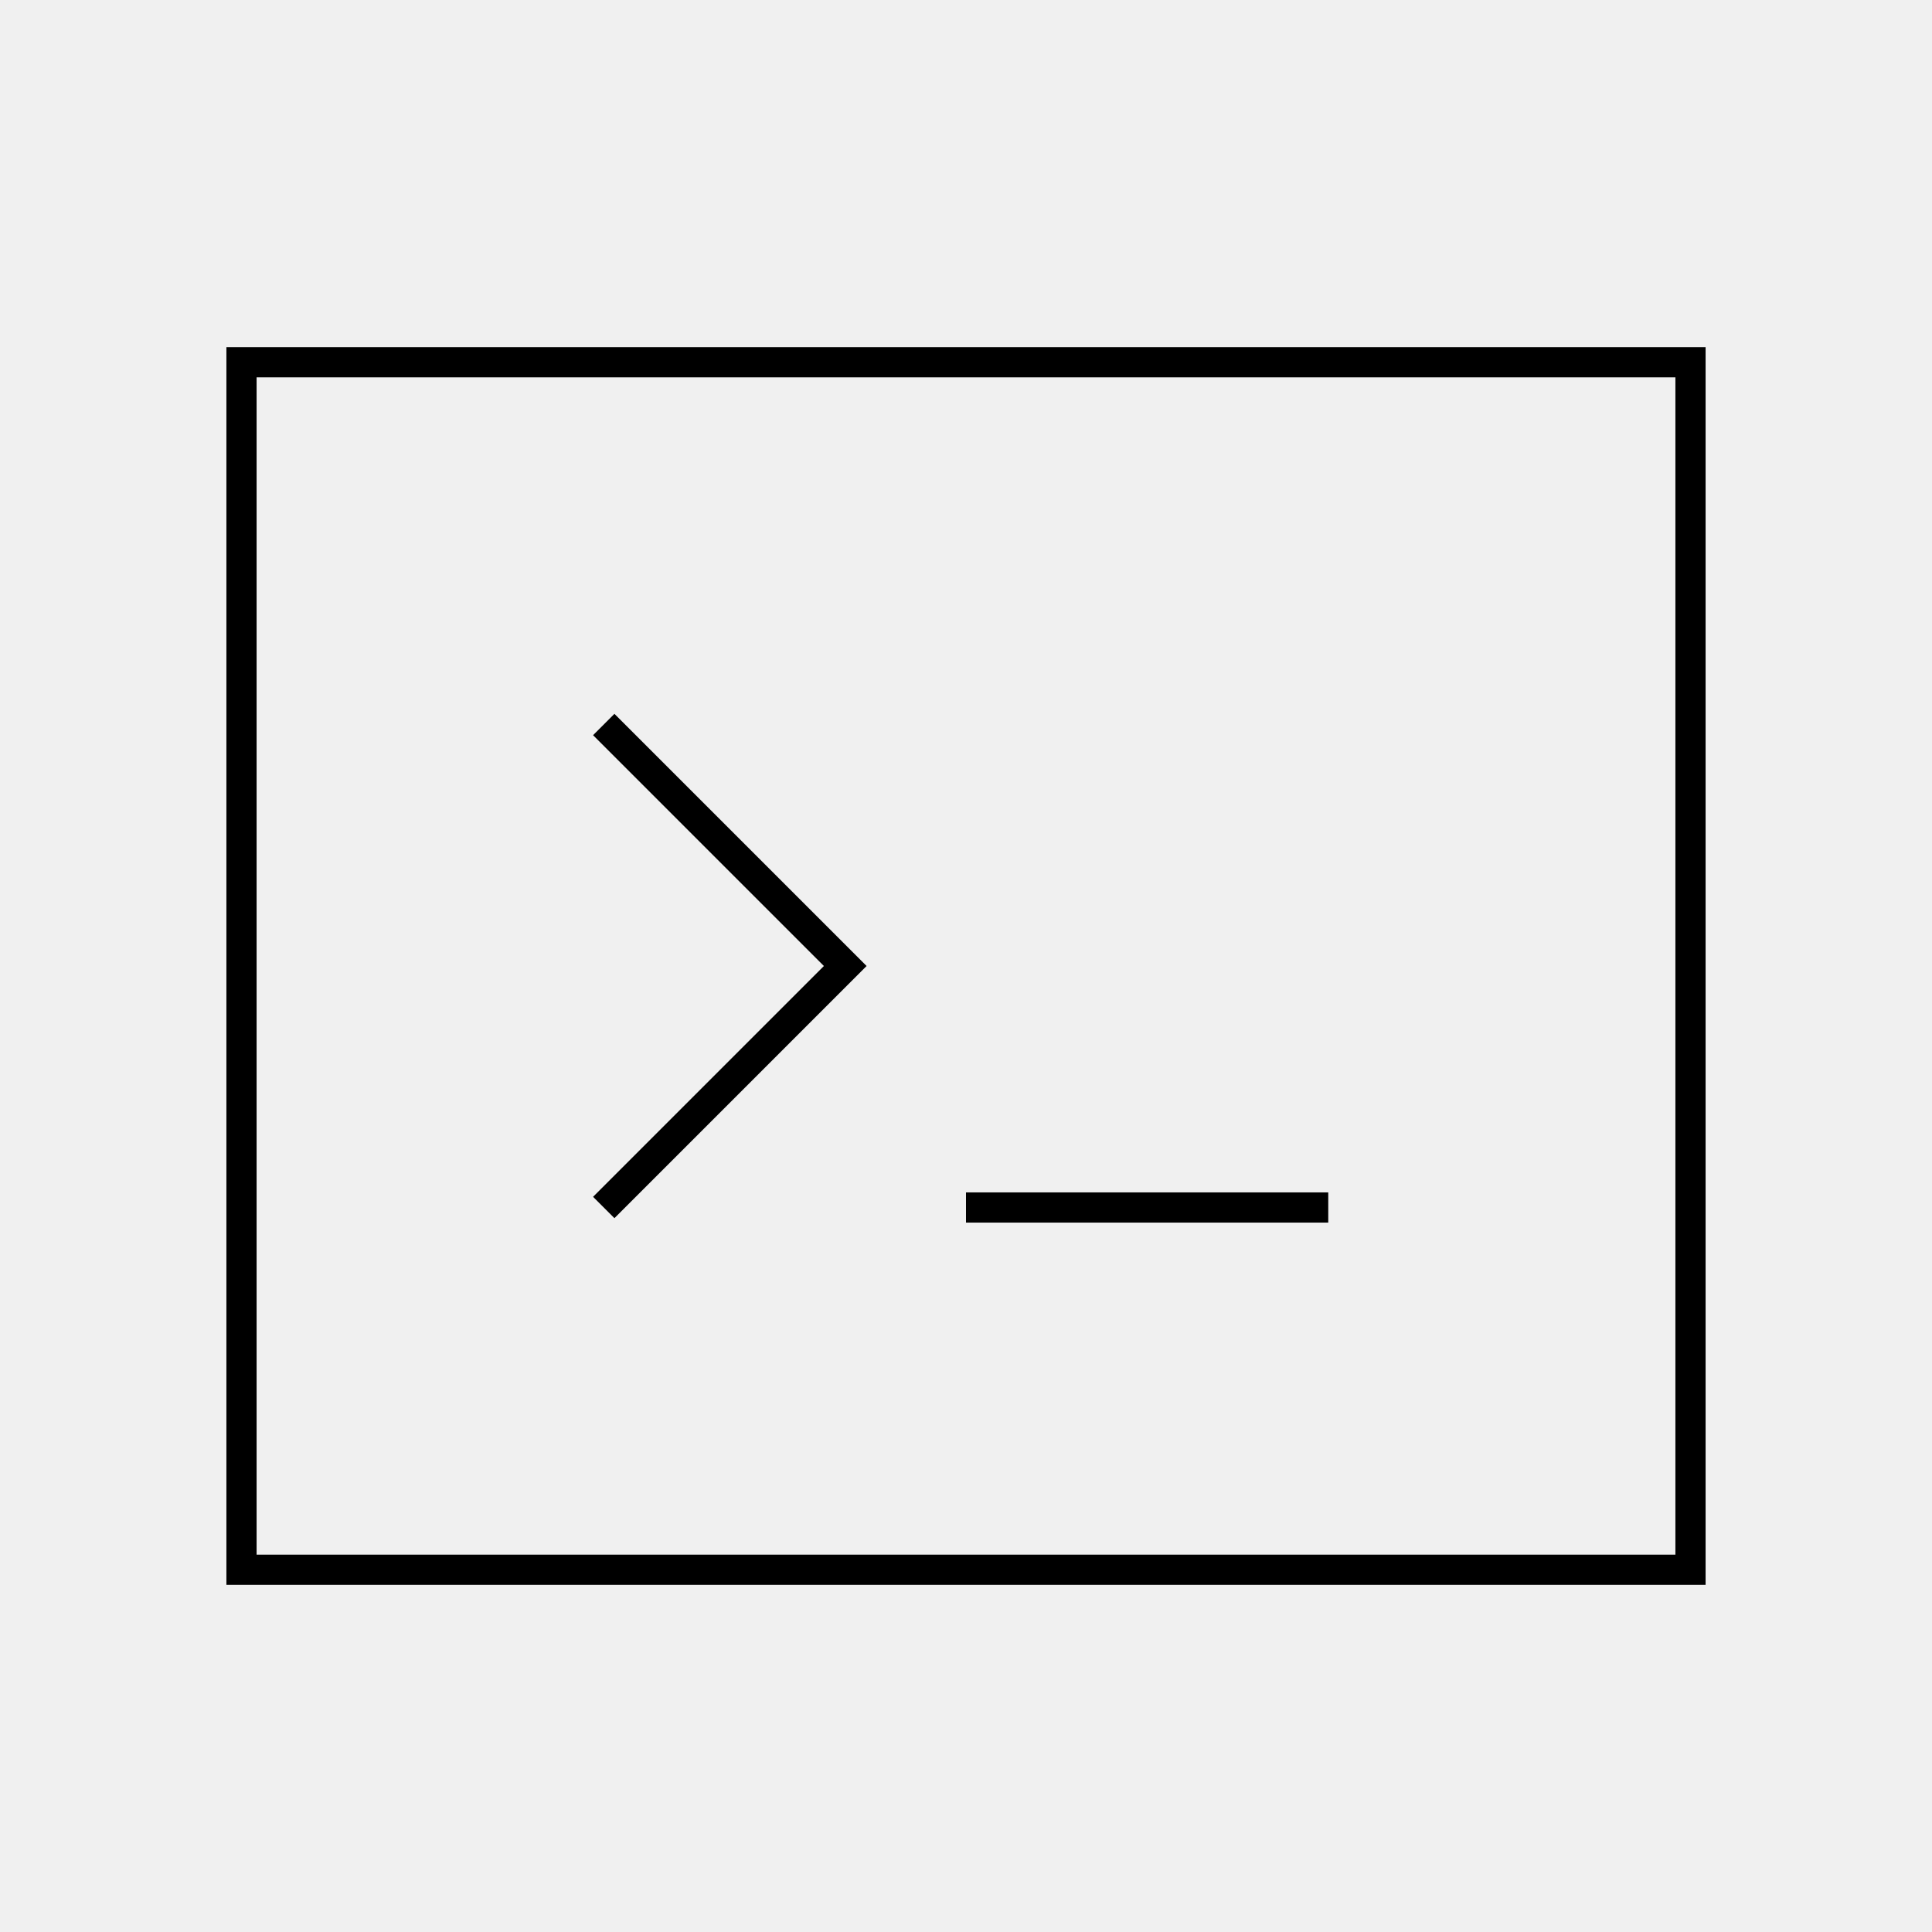
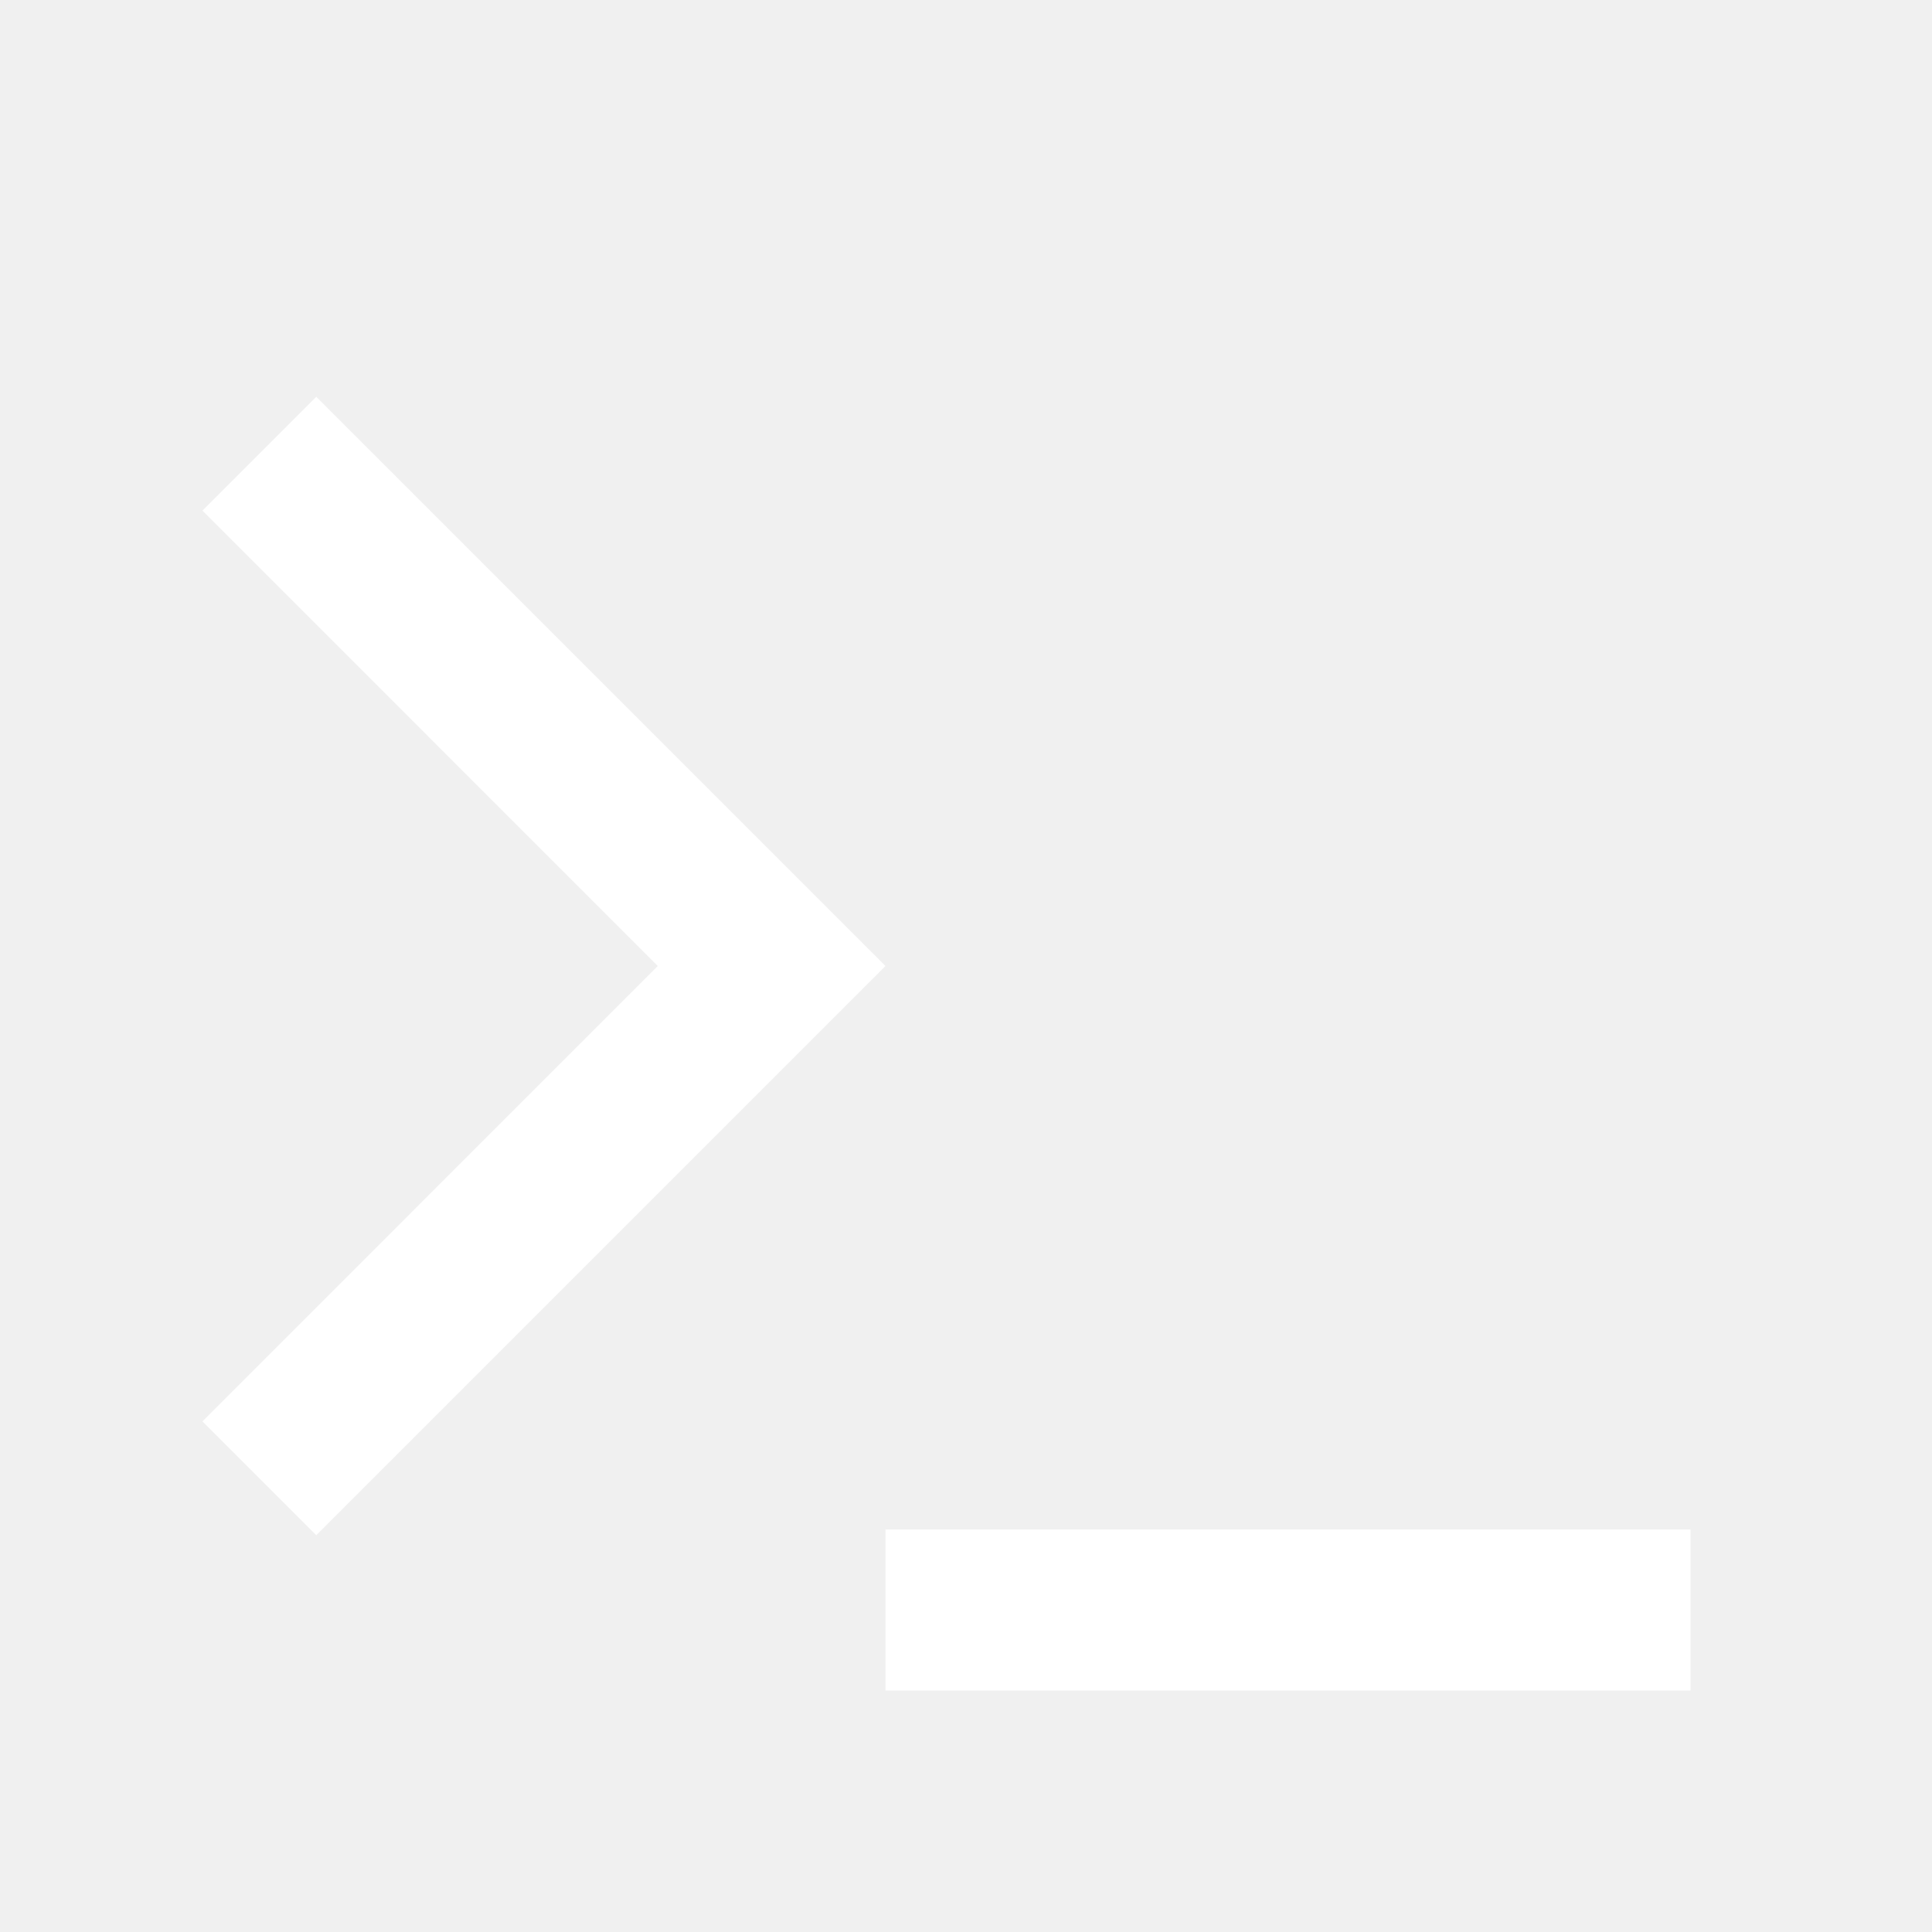
- <svg xmlns="http://www.w3.org/2000/svg" width="800px" height="800px" viewBox="0 0 64 64" fill="none" stroke="#000000">
-   <rect x="8" y="12" width="48" height="40" />
-   <polyline points="20 40 28 32 20 24" />
-   <line x1="32" y1="40" x2="44" y2="40" />
+ <svg xmlns="http://www.w3.org/2000/svg" stroke="white" fill="white" stroke-width="0" viewBox="0 0 24 24" class="text-white" height="35" width="35">
+   <path d="M11 12L3.929 19.071L2.515 17.657L8.171 12L2.515 6.343L3.929 4.929L11 12ZM11 19H21V21H11V19Z" />
</svg>
